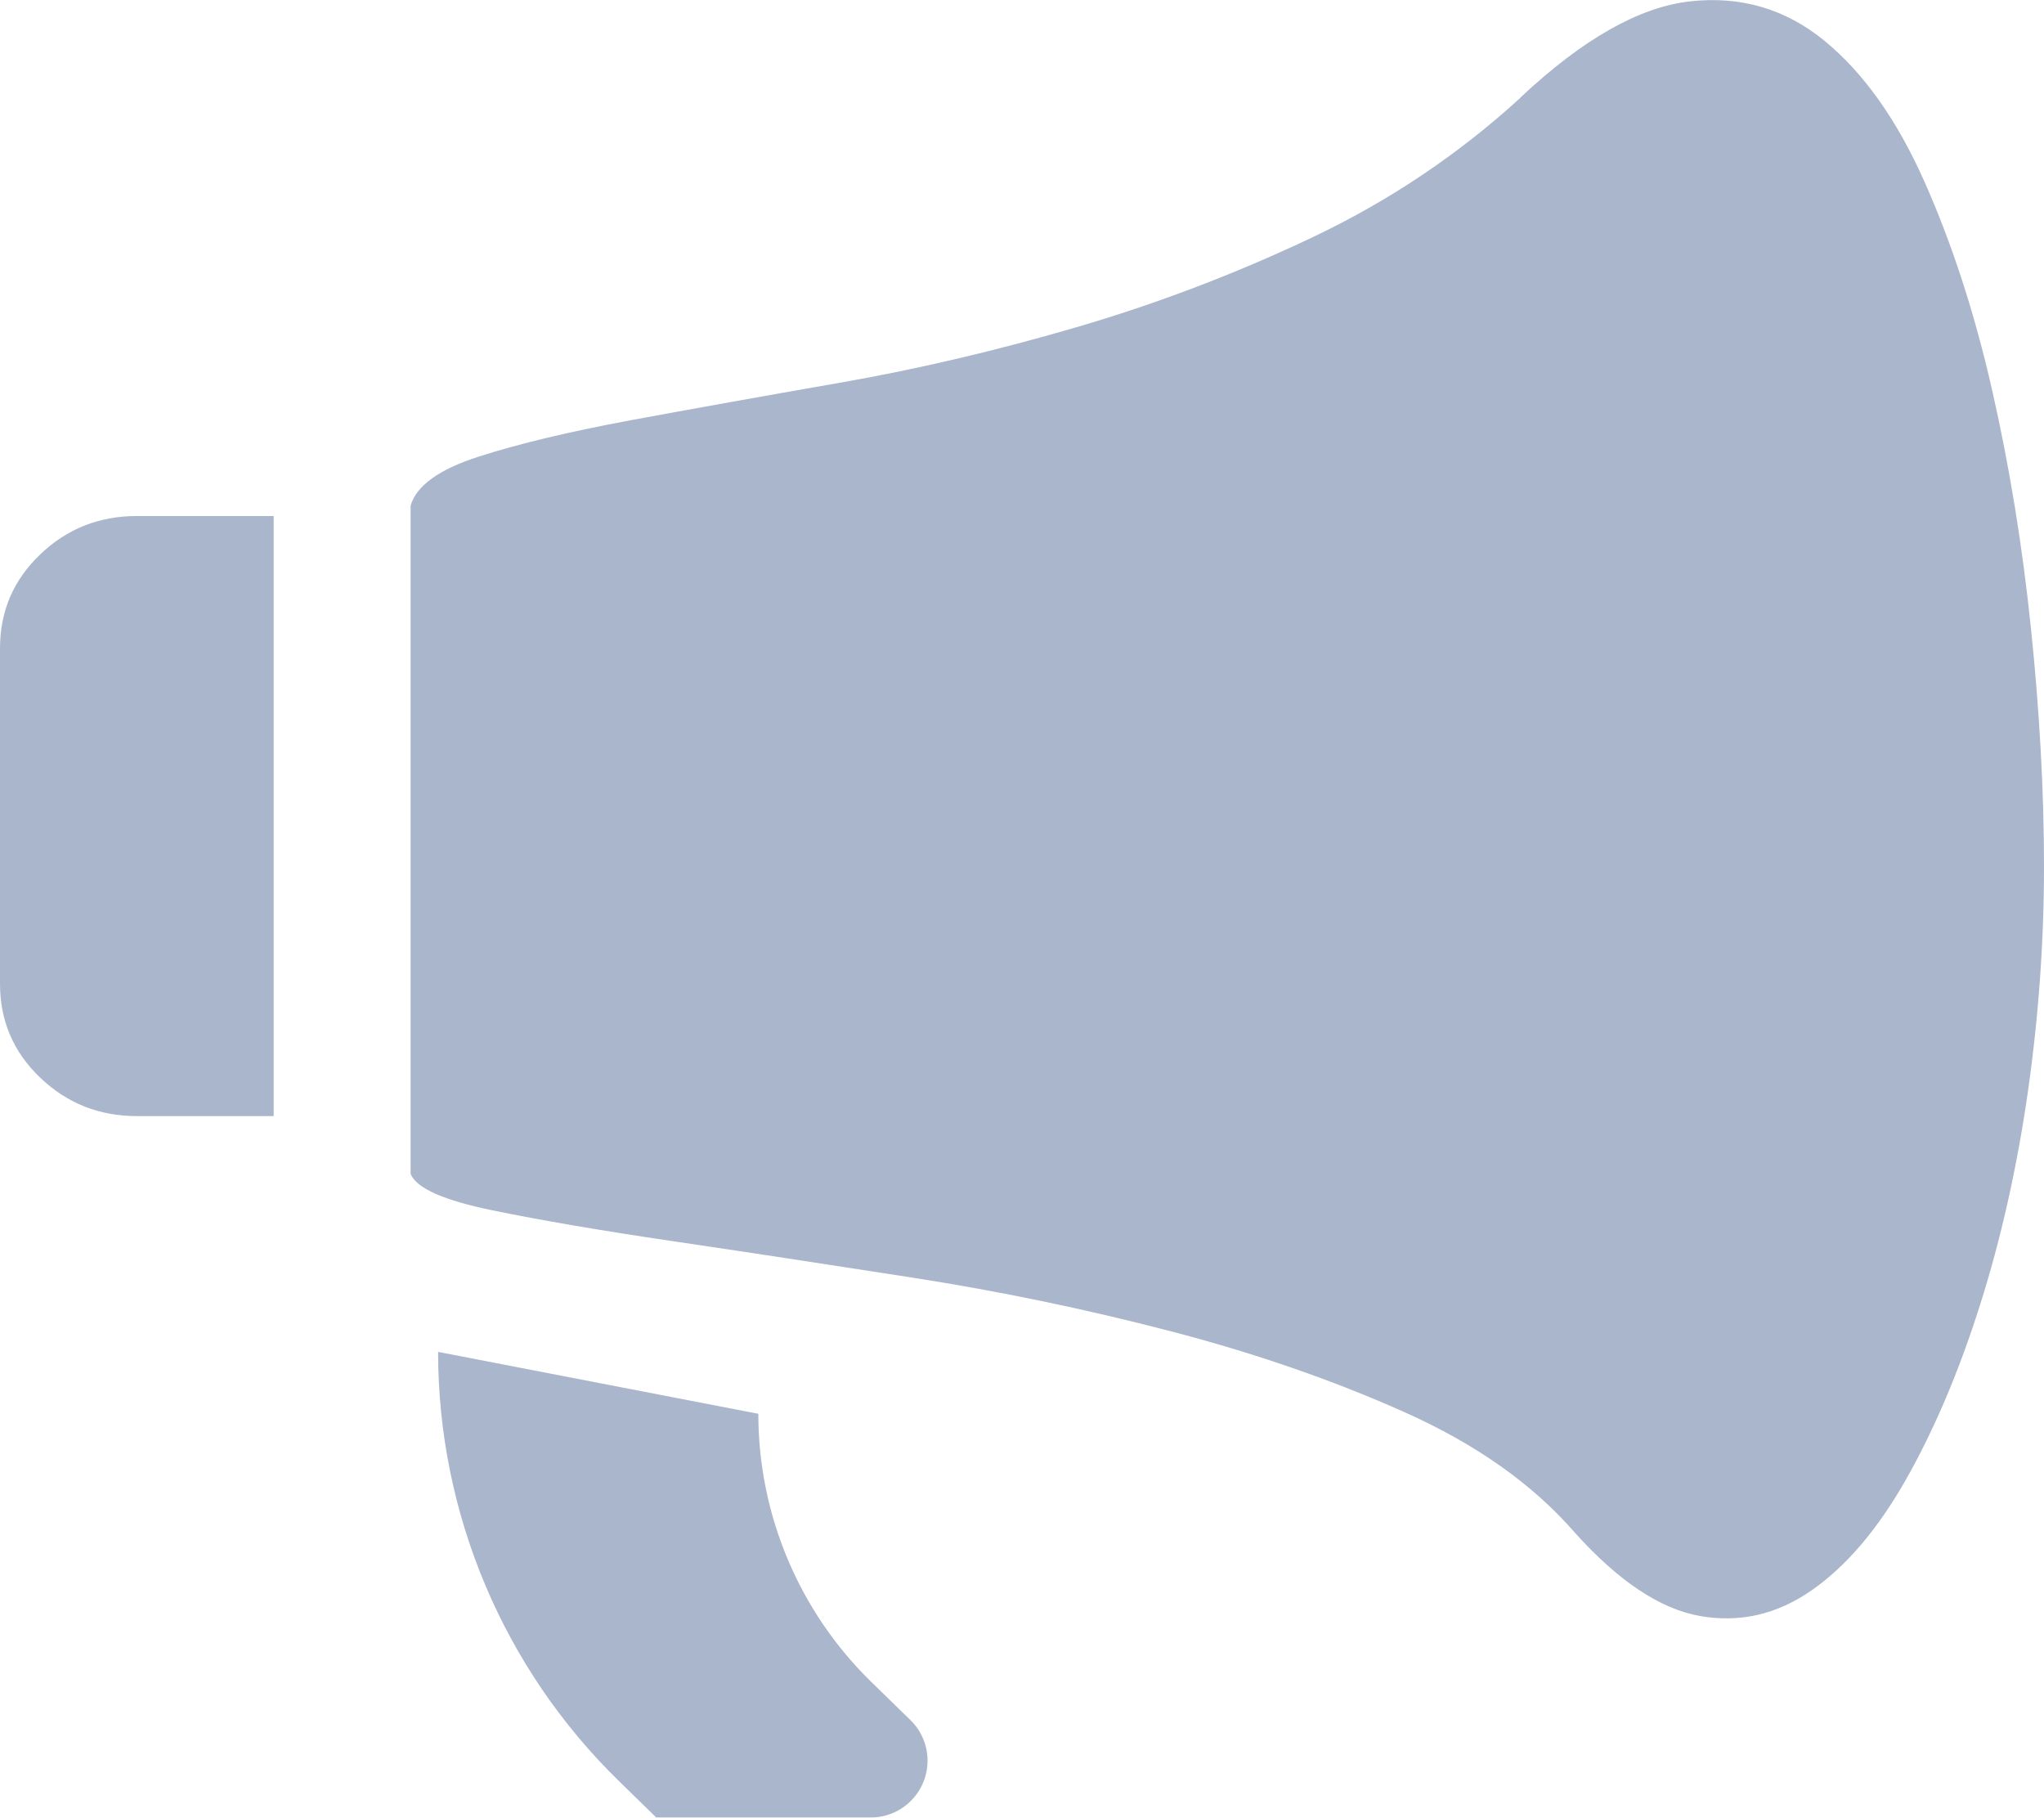
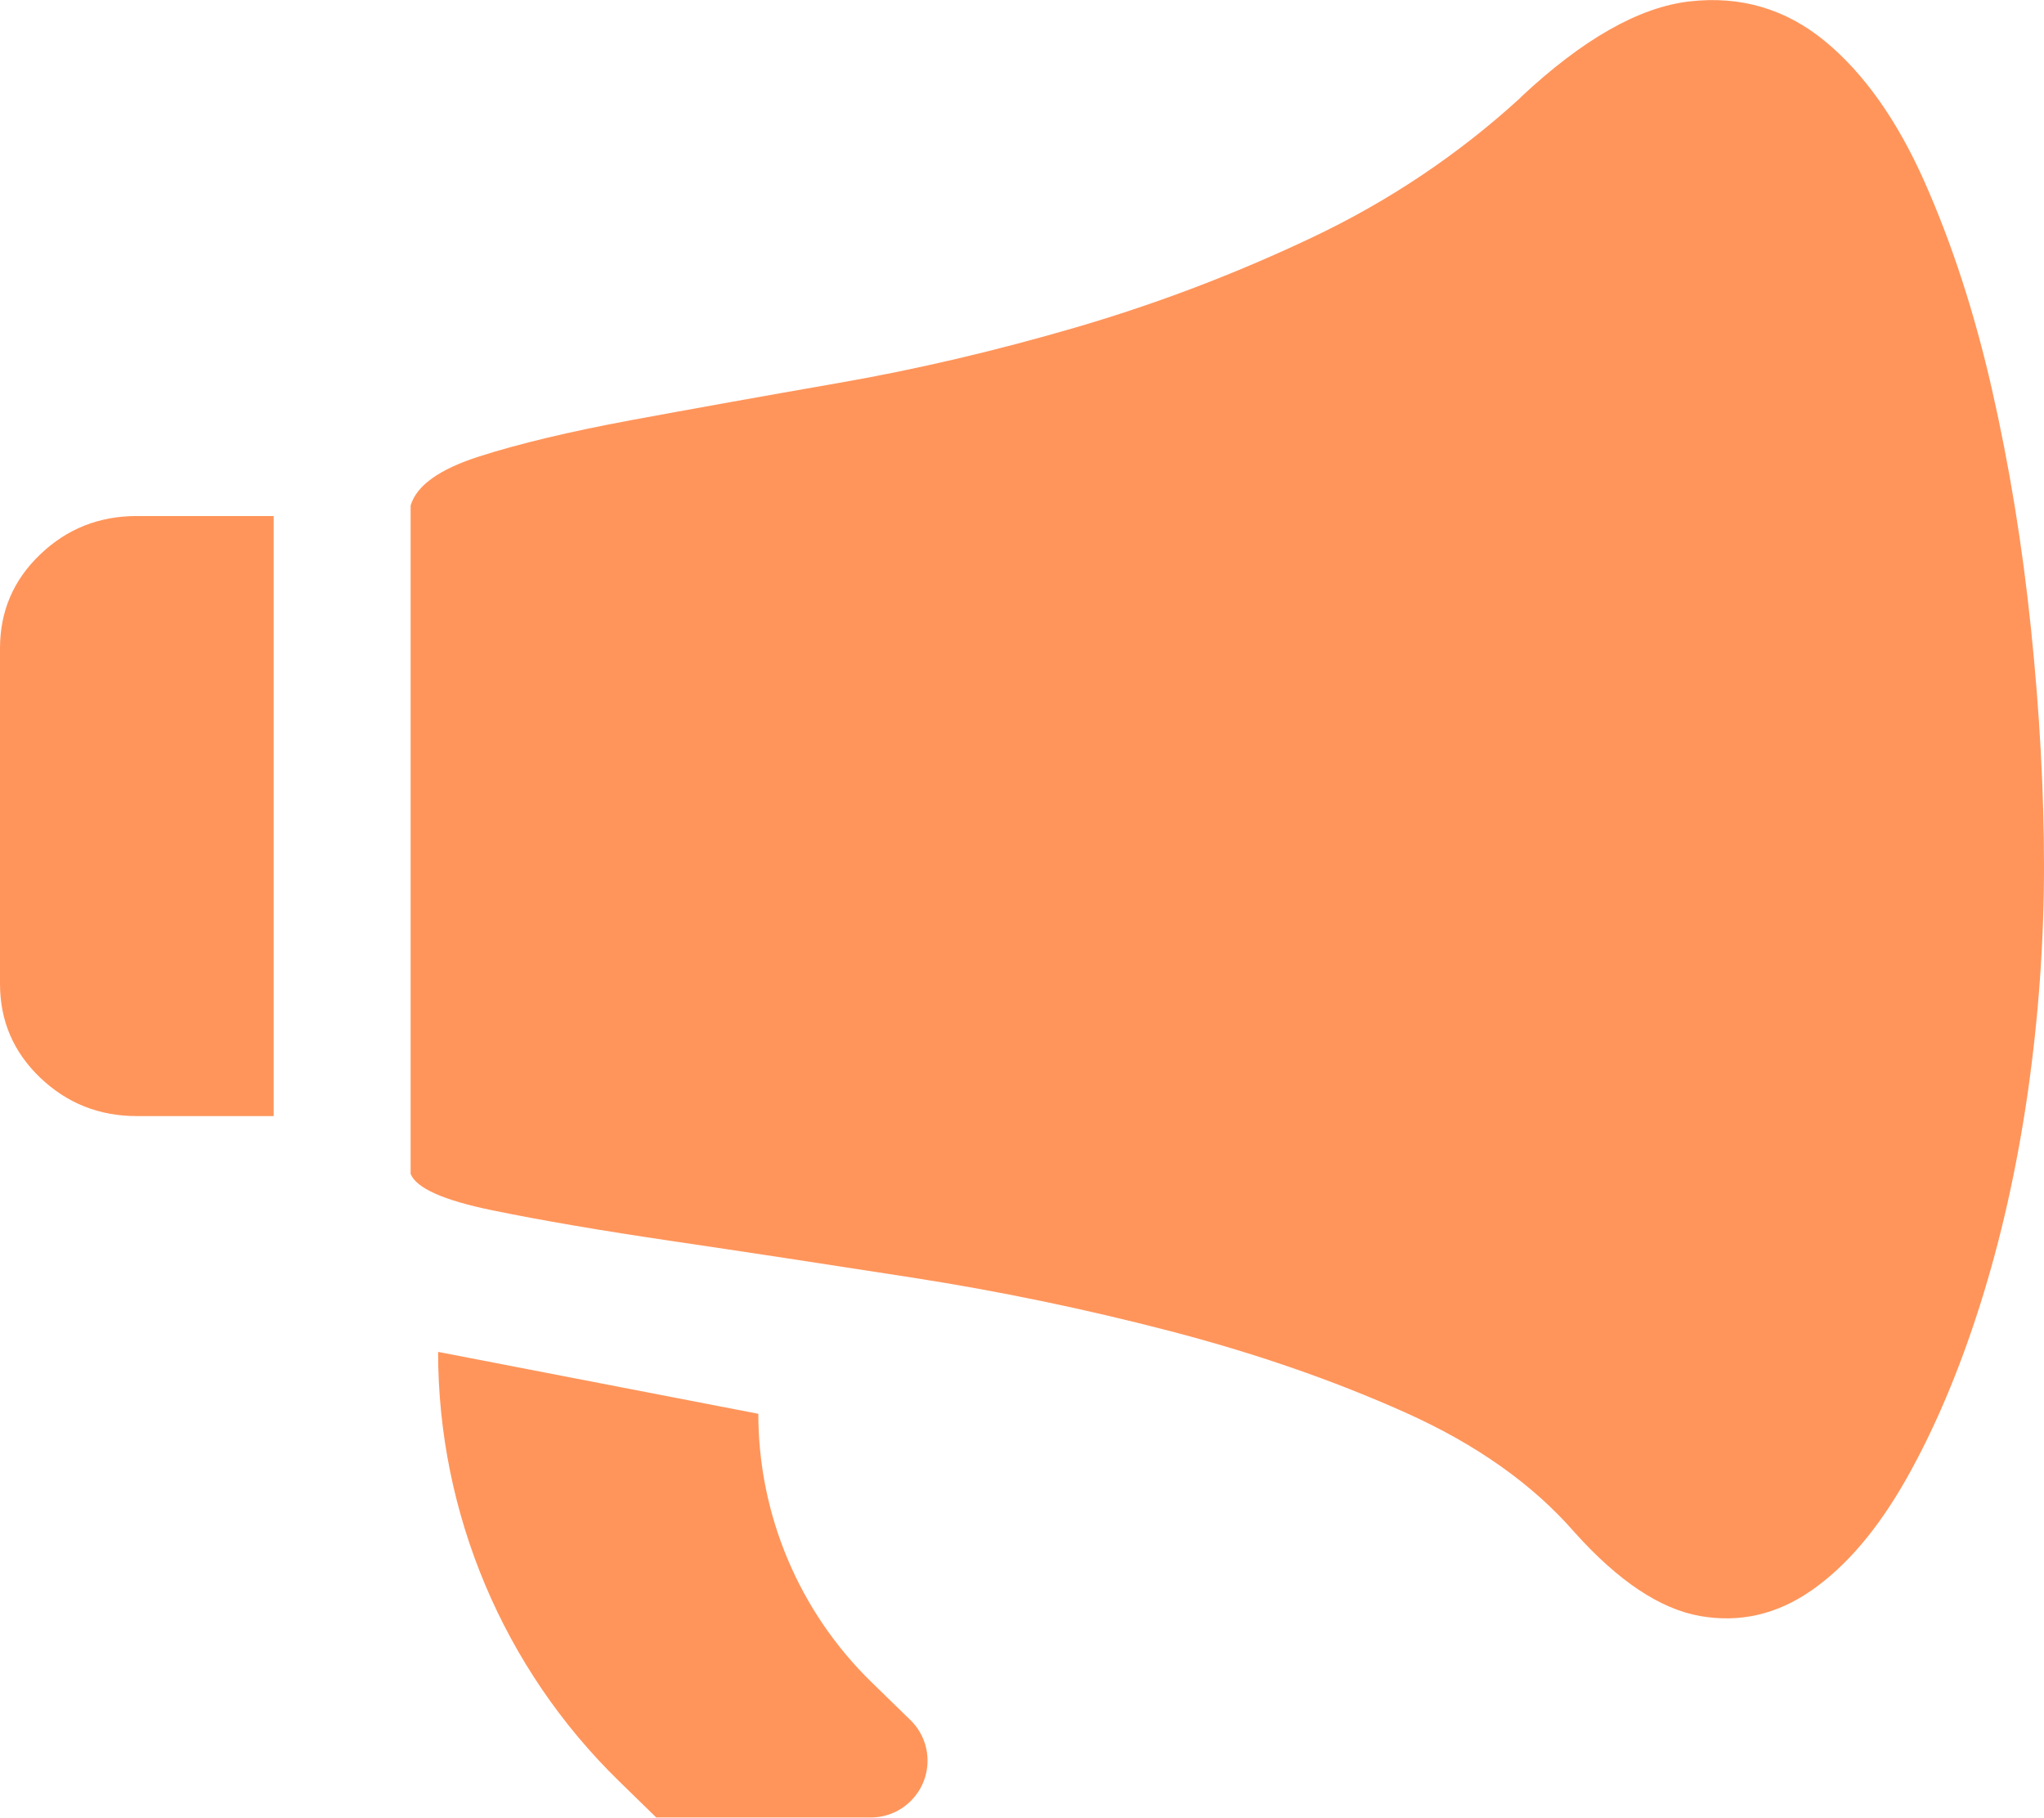
<svg xmlns="http://www.w3.org/2000/svg" height="16" viewBox="0 0 18 16" width="18">
-   <path d="m1322 268.708c0-.326.118-.602.354-.827.236-.226.52-.338.851-.338h1.205v5.283h-1.205c-.332 0-.615-.113-.851-.338-.236-.226-.354-.501-.354-.827zm13.39-4.85c.548-.514 1.046-.796 1.492-.846.446-.05.842.066 1.186.348.344.282.638.696.88 1.241.242.545.44 1.153.593 1.824.153.671.268 1.372.344 2.106.076.733.115 1.432.115 2.096s-.048 1.329-.143 1.993c-.096.664-.236 1.288-.421 1.871-.185.583-.402 1.094-.65 1.532-.249.439-.526.765-.832.978-.306.213-.634.288-.985.226-.351-.063-.717-.307-1.1-.733-.37-.426-.87-.78-1.502-1.062-.631-.282-1.32-.52-2.066-.714-.746-.194-1.502-.351-2.267-.47-.765-.119-1.467-.226-2.104-.32-.638-.094-1.17-.185-1.597-.273-.427-.088-.666-.194-.717-.32v-5.884c.051-.175.252-.32.603-.432.351-.113.797-.219 1.339-.32.542-.1 1.154-.21 1.836-.329.682-.119 1.377-.282 2.085-.489.708-.207 1.4-.47 2.075-.79.676-.32 1.288-.73 1.836-1.231zm-6.712 11.589c0 .889.359 1.741.996 2.362l.343.334c.198.193.202.509.009.707-.094.097-.223.151-.358.151h-1.889l-.327-.319c-1.019-.993-1.594-2.356-1.594-3.78z" fill="#aab6cc" transform="translate(-1322 -263)" />
+   <path d="m1281 268.708c0-.326.118-.602.354-.827.236-.226.52-.338.851-.338h1.205v5.283h-1.205c-.332 0-.615-.113-.851-.338-.236-.226-.354-.501-.354-.827zm13.39-4.85c.548-.514 1.046-.796 1.492-.846.446-.05.842.066 1.186.348.344.282.638.696.88 1.241.242.545.44 1.153.593 1.824.153.671.268 1.372.344 2.106.076.733.115 1.432.115 2.096s-.048 1.329-.143 1.993c-.096.664-.236 1.288-.421 1.871-.185.583-.402 1.094-.65 1.532-.249.439-.526.765-.832.978-.306.213-.634.288-.985.226-.351-.063-.717-.307-1.1-.733-.37-.426-.87-.78-1.502-1.062-.631-.282-1.32-.52-2.066-.714-.746-.194-1.502-.351-2.267-.47-.765-.119-1.467-.226-2.104-.32-.638-.094-1.17-.185-1.597-.273-.427-.088-.666-.194-.717-.32v-5.884c.051-.175.252-.32.603-.432.351-.113.797-.219 1.339-.32.542-.1 1.154-.21 1.836-.329.682-.119 1.377-.282 2.085-.489.708-.207 1.4-.47 2.075-.79.676-.32 1.288-.73 1.836-1.231zm-6.712 11.589c0 .889.359 1.741.996 2.362l.343.334c.198.193.202.509.009.707-.094.097-.223.151-.358.151h-1.889l-.327-.319c-1.019-.993-1.594-2.356-1.594-3.78z" fill="#ff955b" transform="translate(-1281 -263)" />
</svg>
